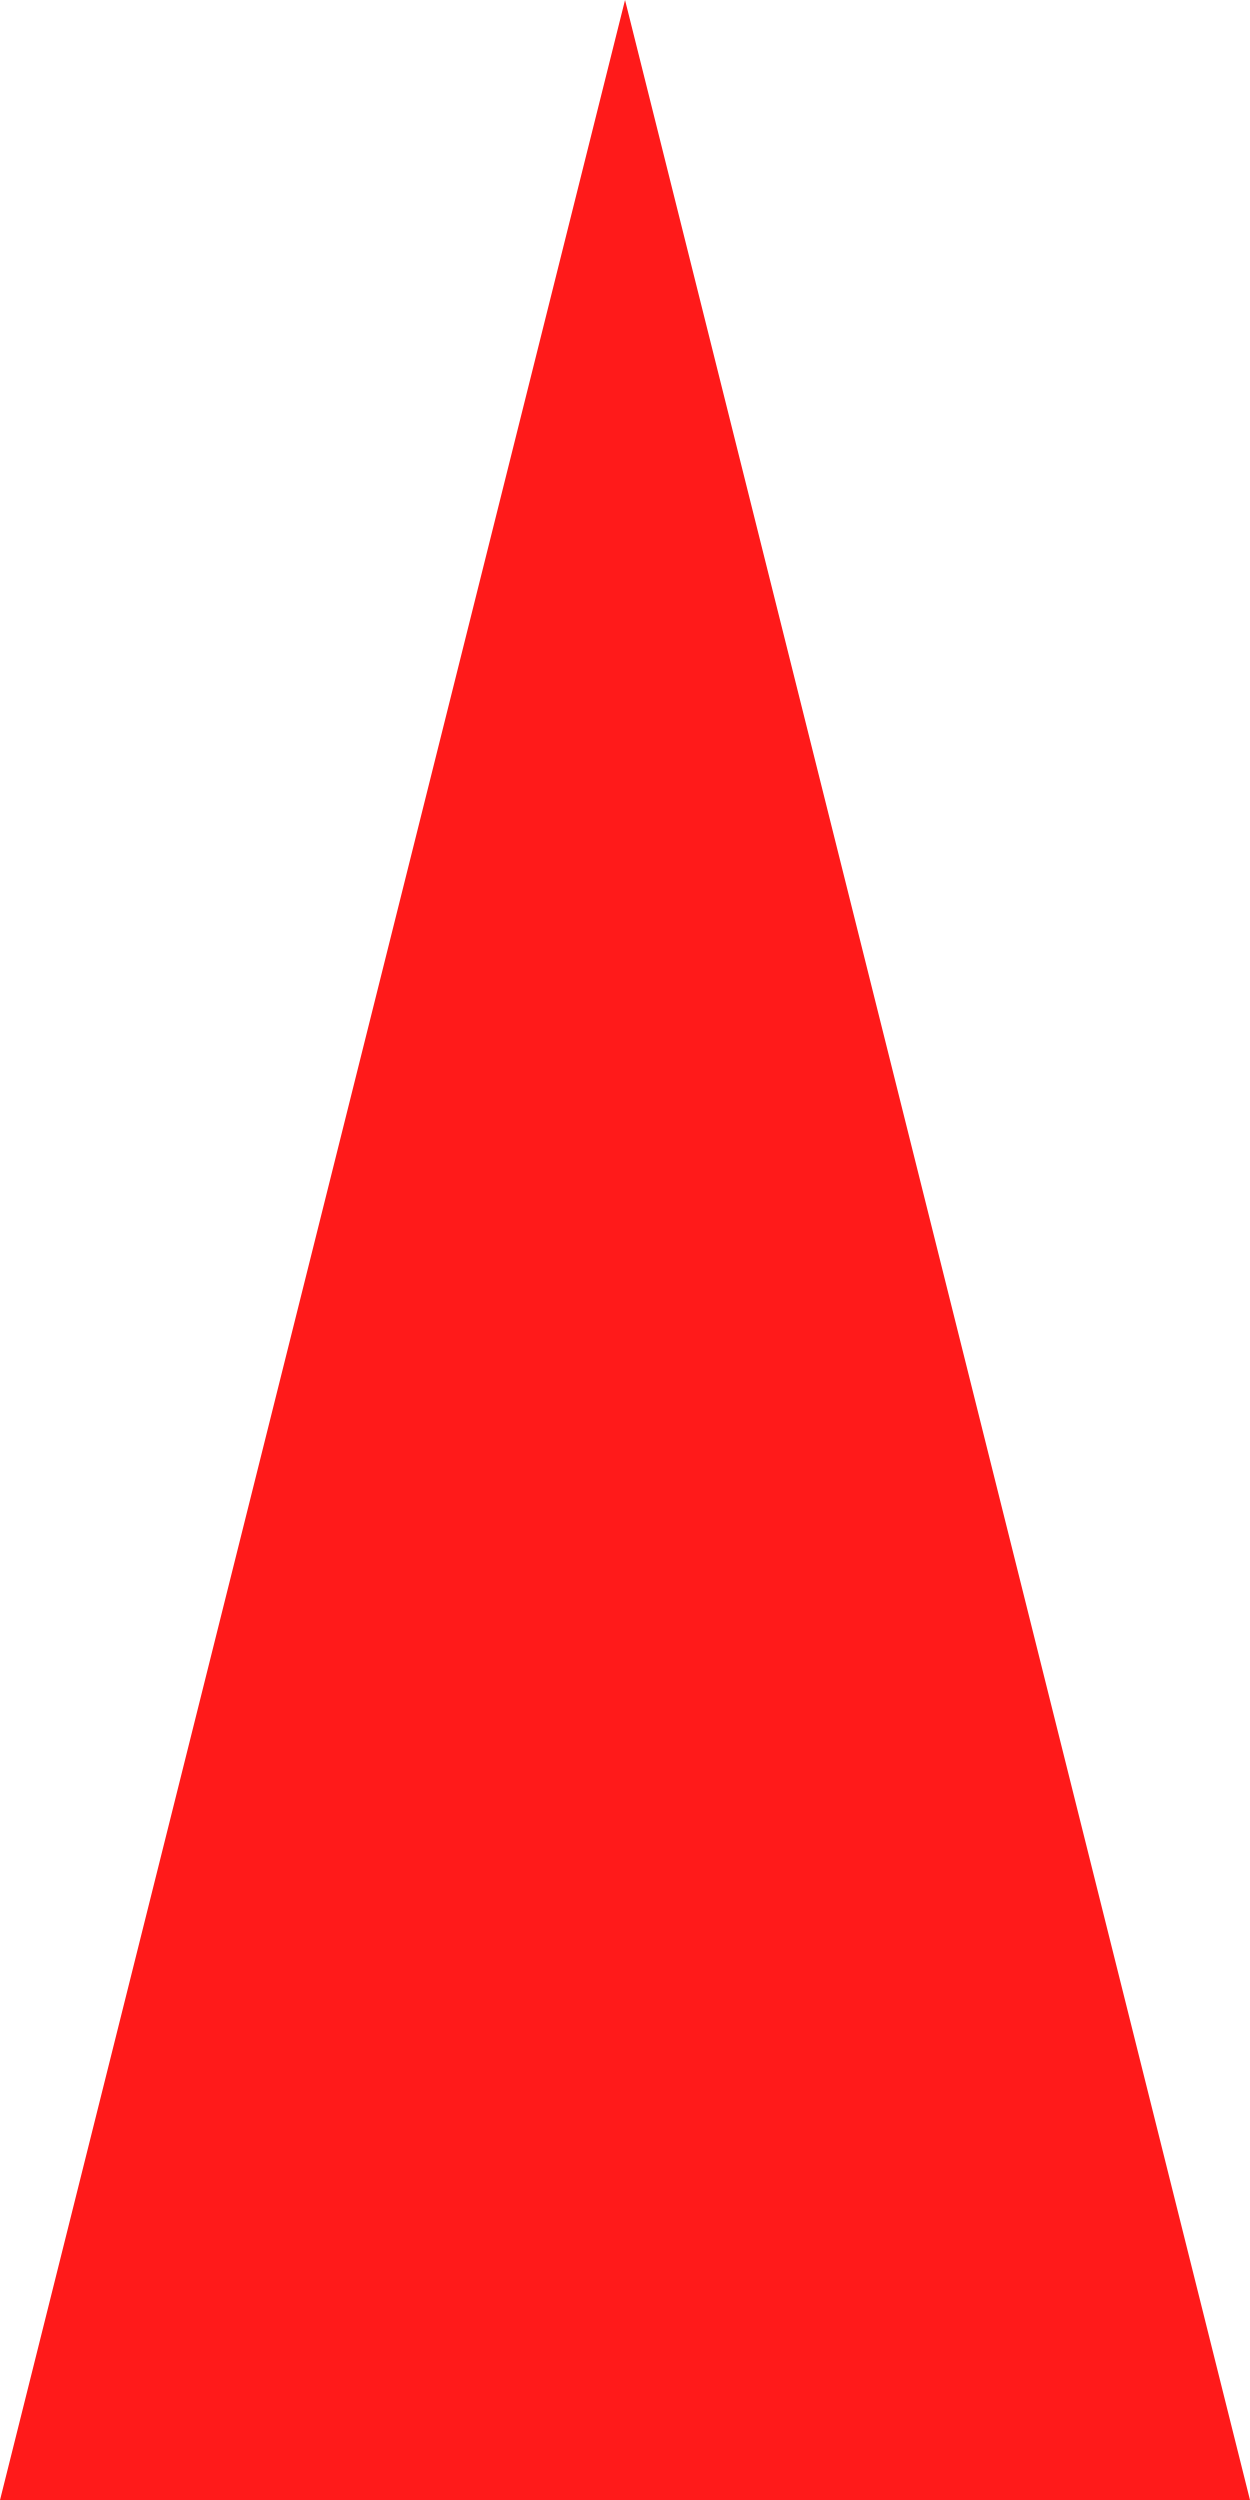
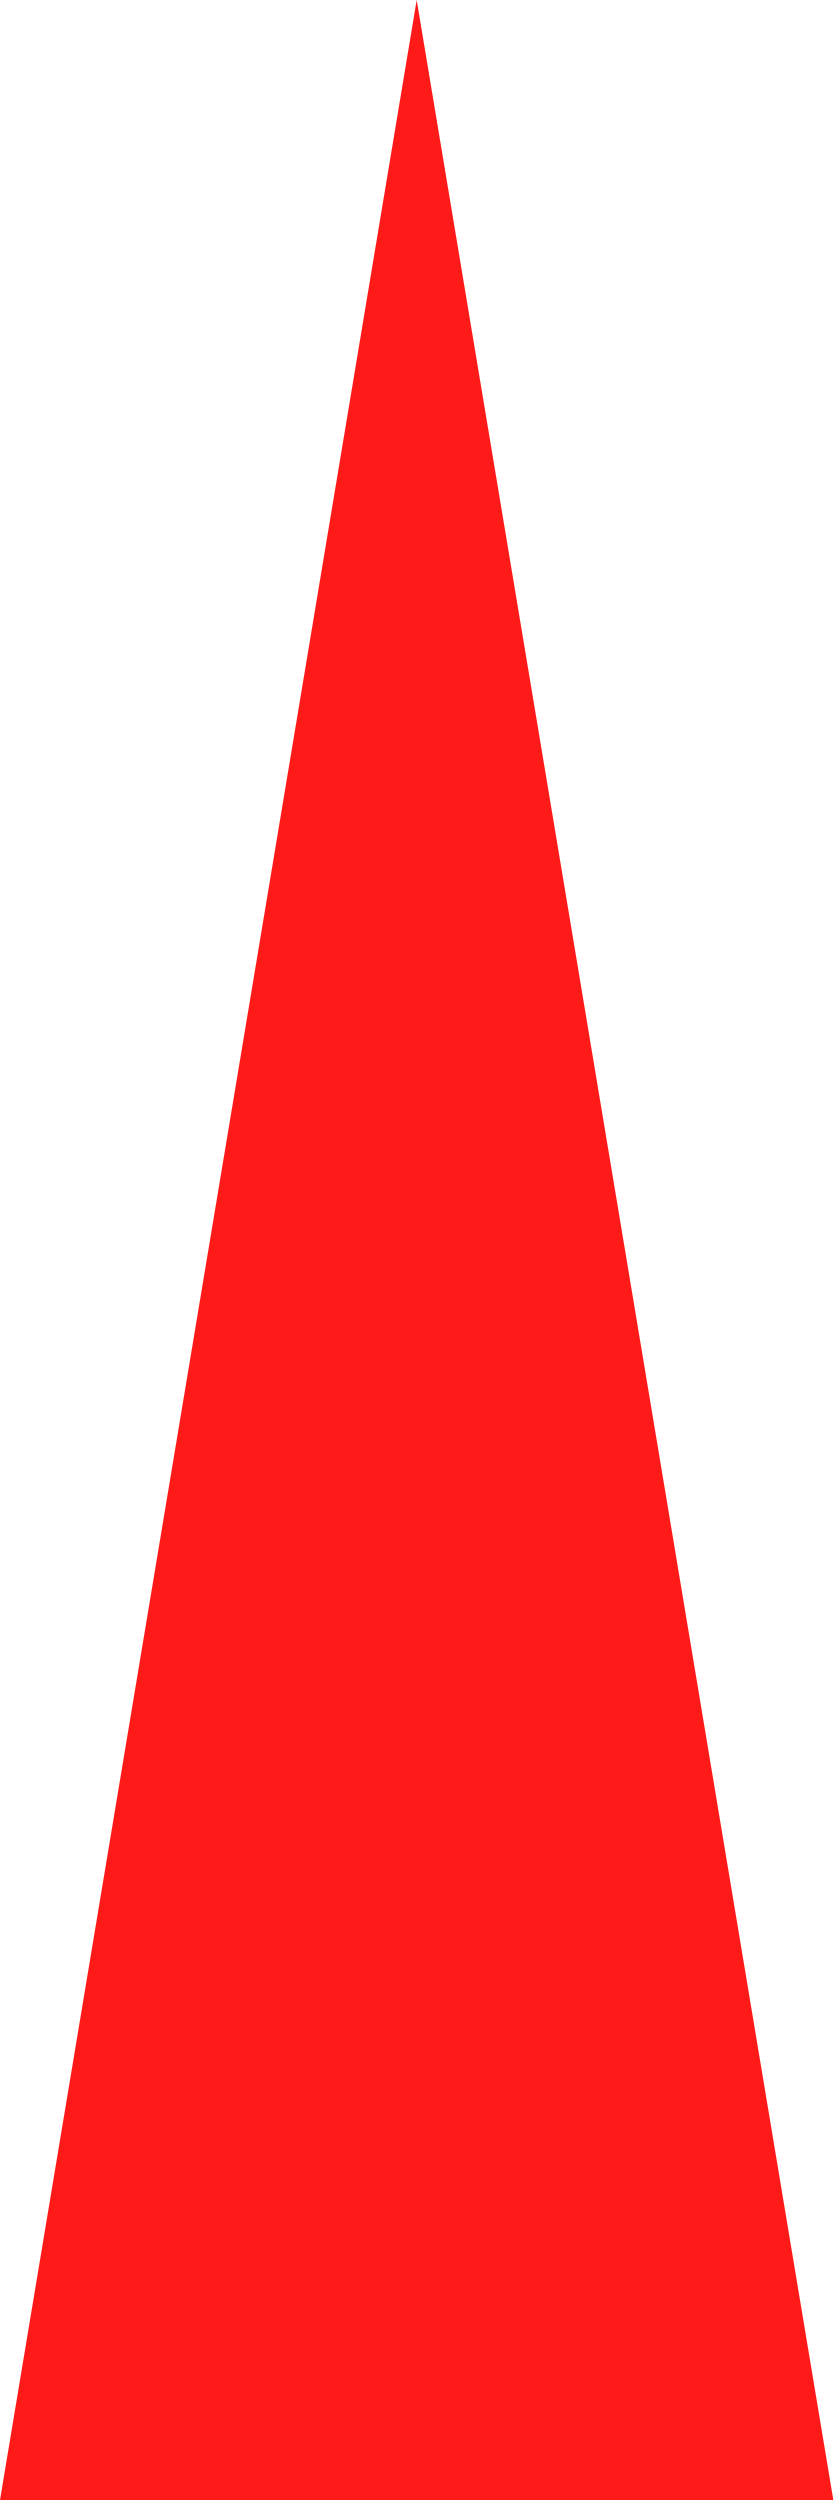
- <svg xmlns="http://www.w3.org/2000/svg" width="64" height="128" viewBox="0 0 16.933 33.867" version="1.1" id="svg5">
+ <svg xmlns="http://www.w3.org/2000/svg" width="64" height="192" viewBox="0 0 16.933 50.8" version="1.1" id="svg5">
  <defs id="defs2" />
  <g id="layer1">
-     <path style="fill:#ff1a1a;fill-opacity:1;stroke:none;stroke-width:0.265px;stroke-linecap:butt;stroke-linejoin:miter;stroke-opacity:1" d="M -2.5000001e-7,33.867 H 16.933 L 8.467,0 Z" id="path2300" />
+     <path style="fill:#ff1a1a;fill-opacity:1;stroke:none;stroke-width:0.265px;stroke-linecap:butt;stroke-linejoin:miter;stroke-opacity:1" d="M -7.5000002e-7,50.8 H 16.933 L 8.467,0 Z" id="path2300" />
  </g>
</svg>
